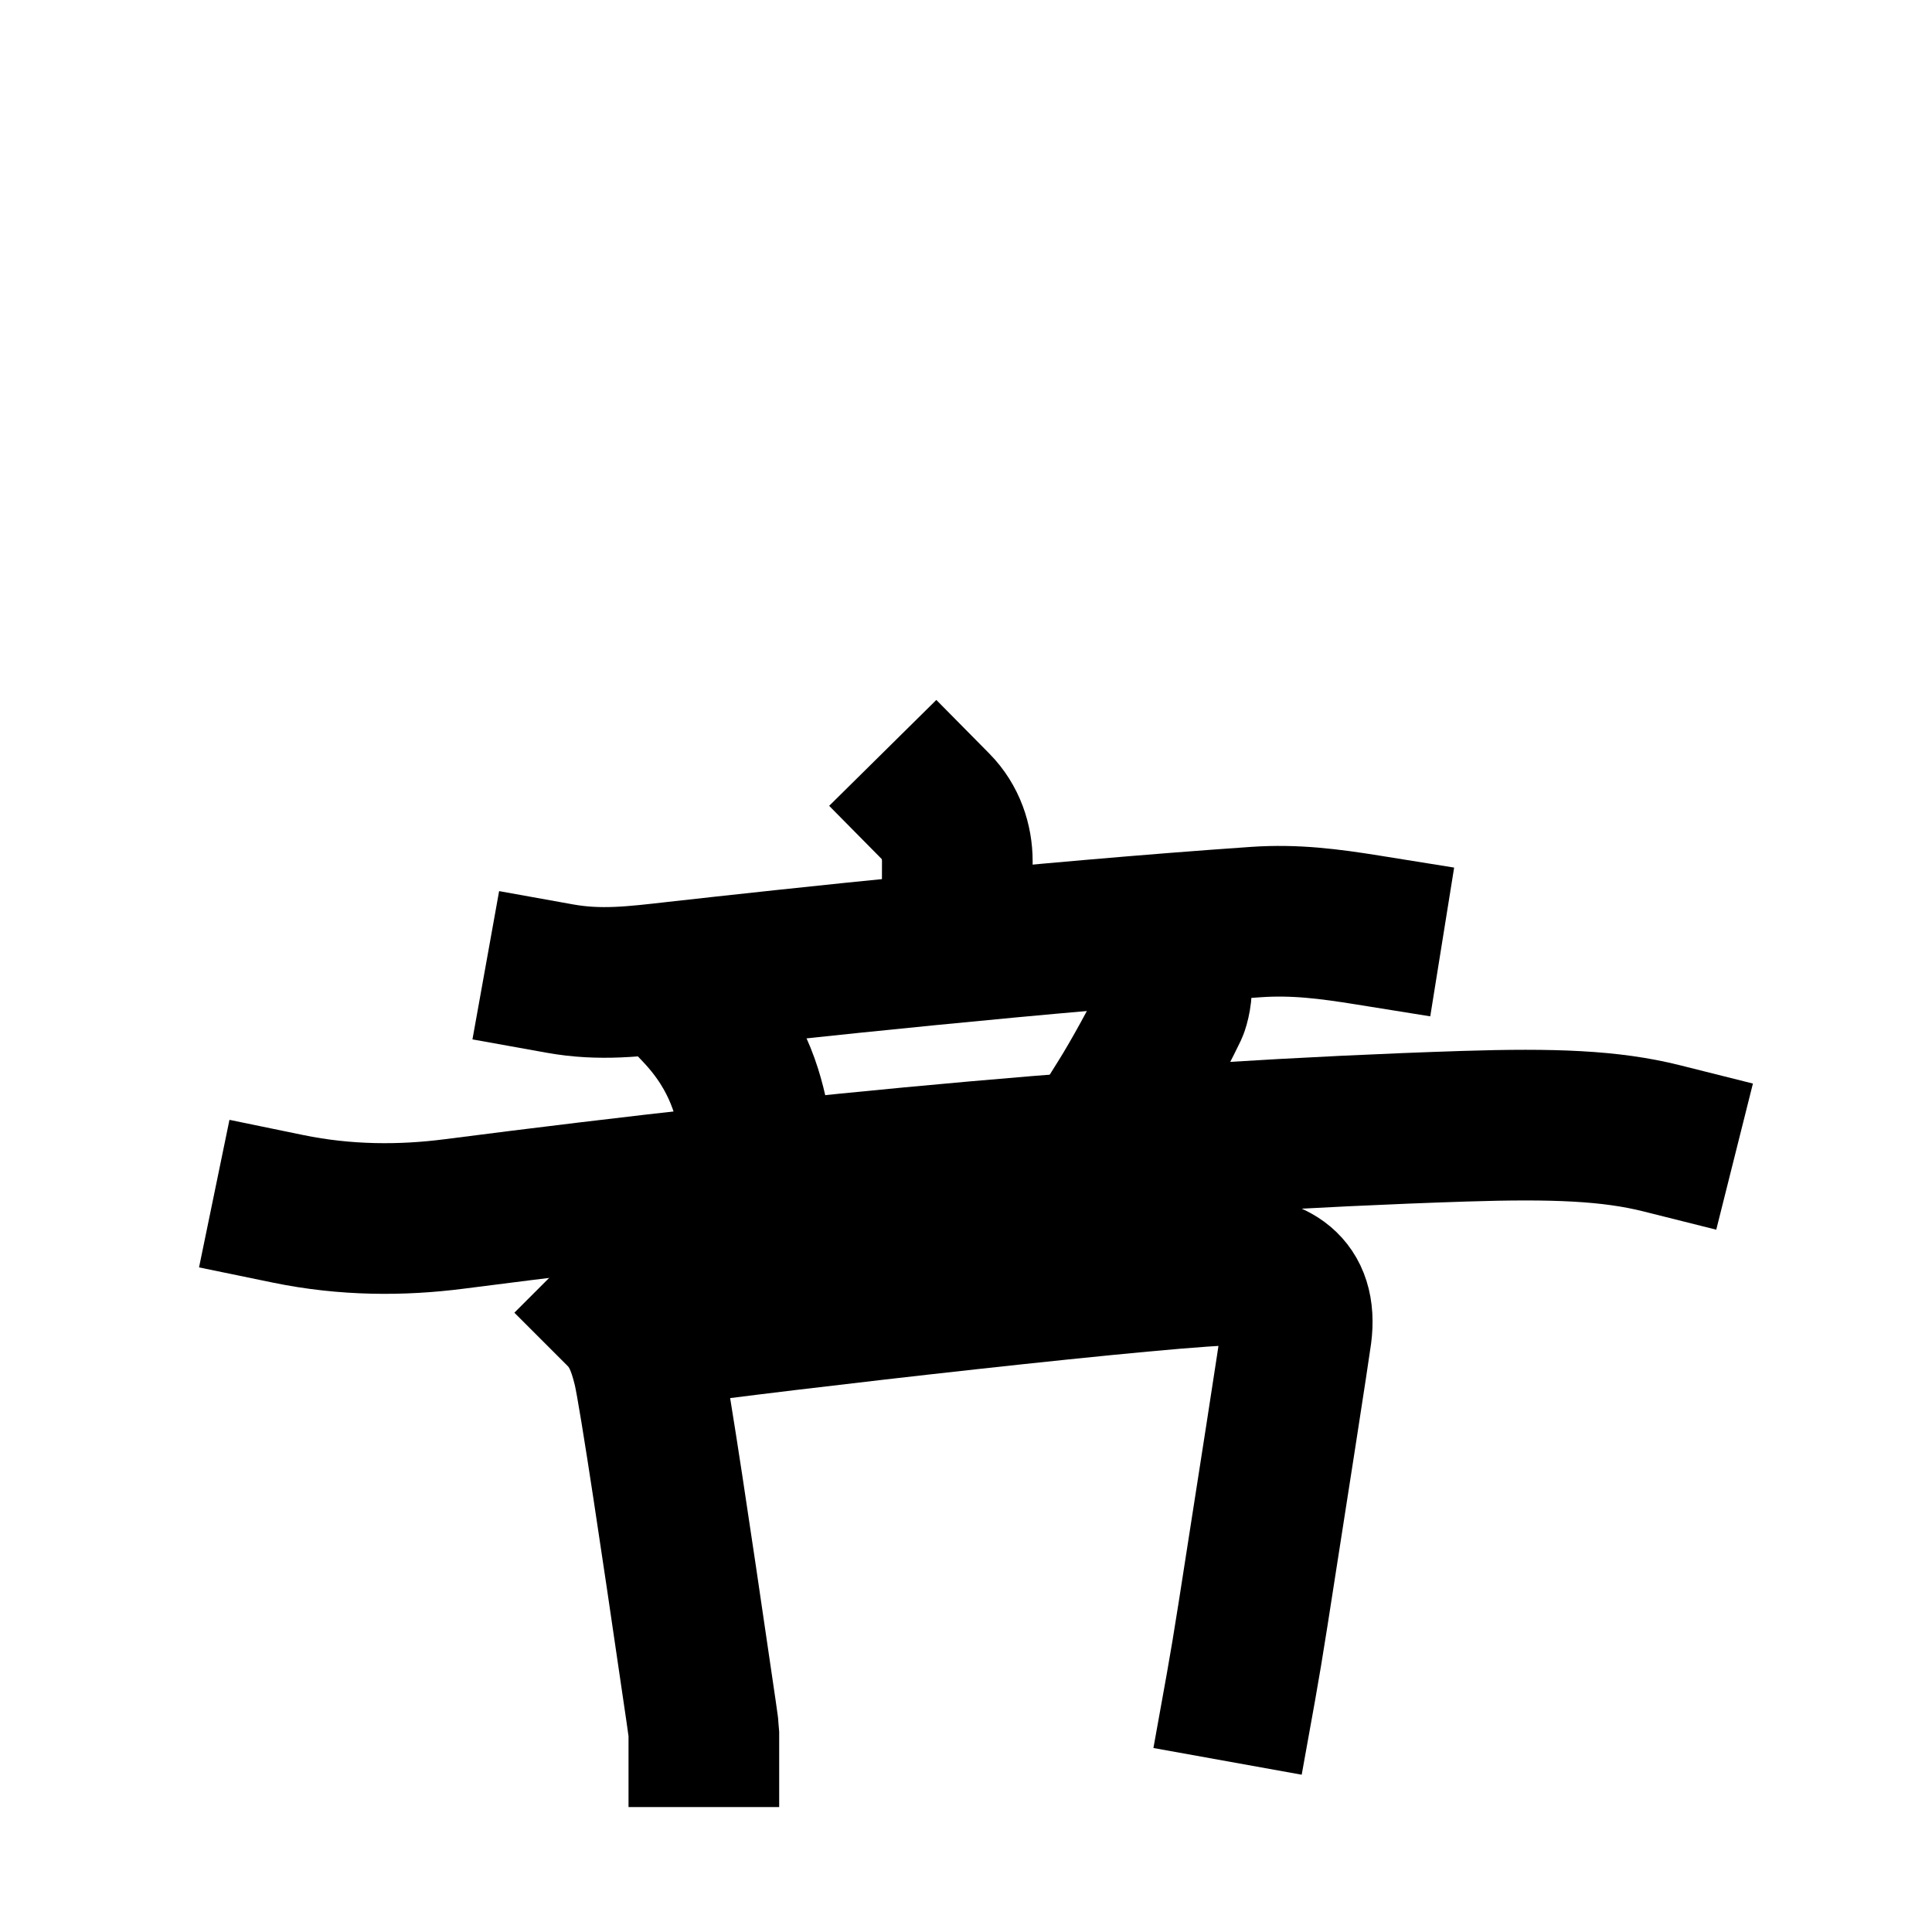
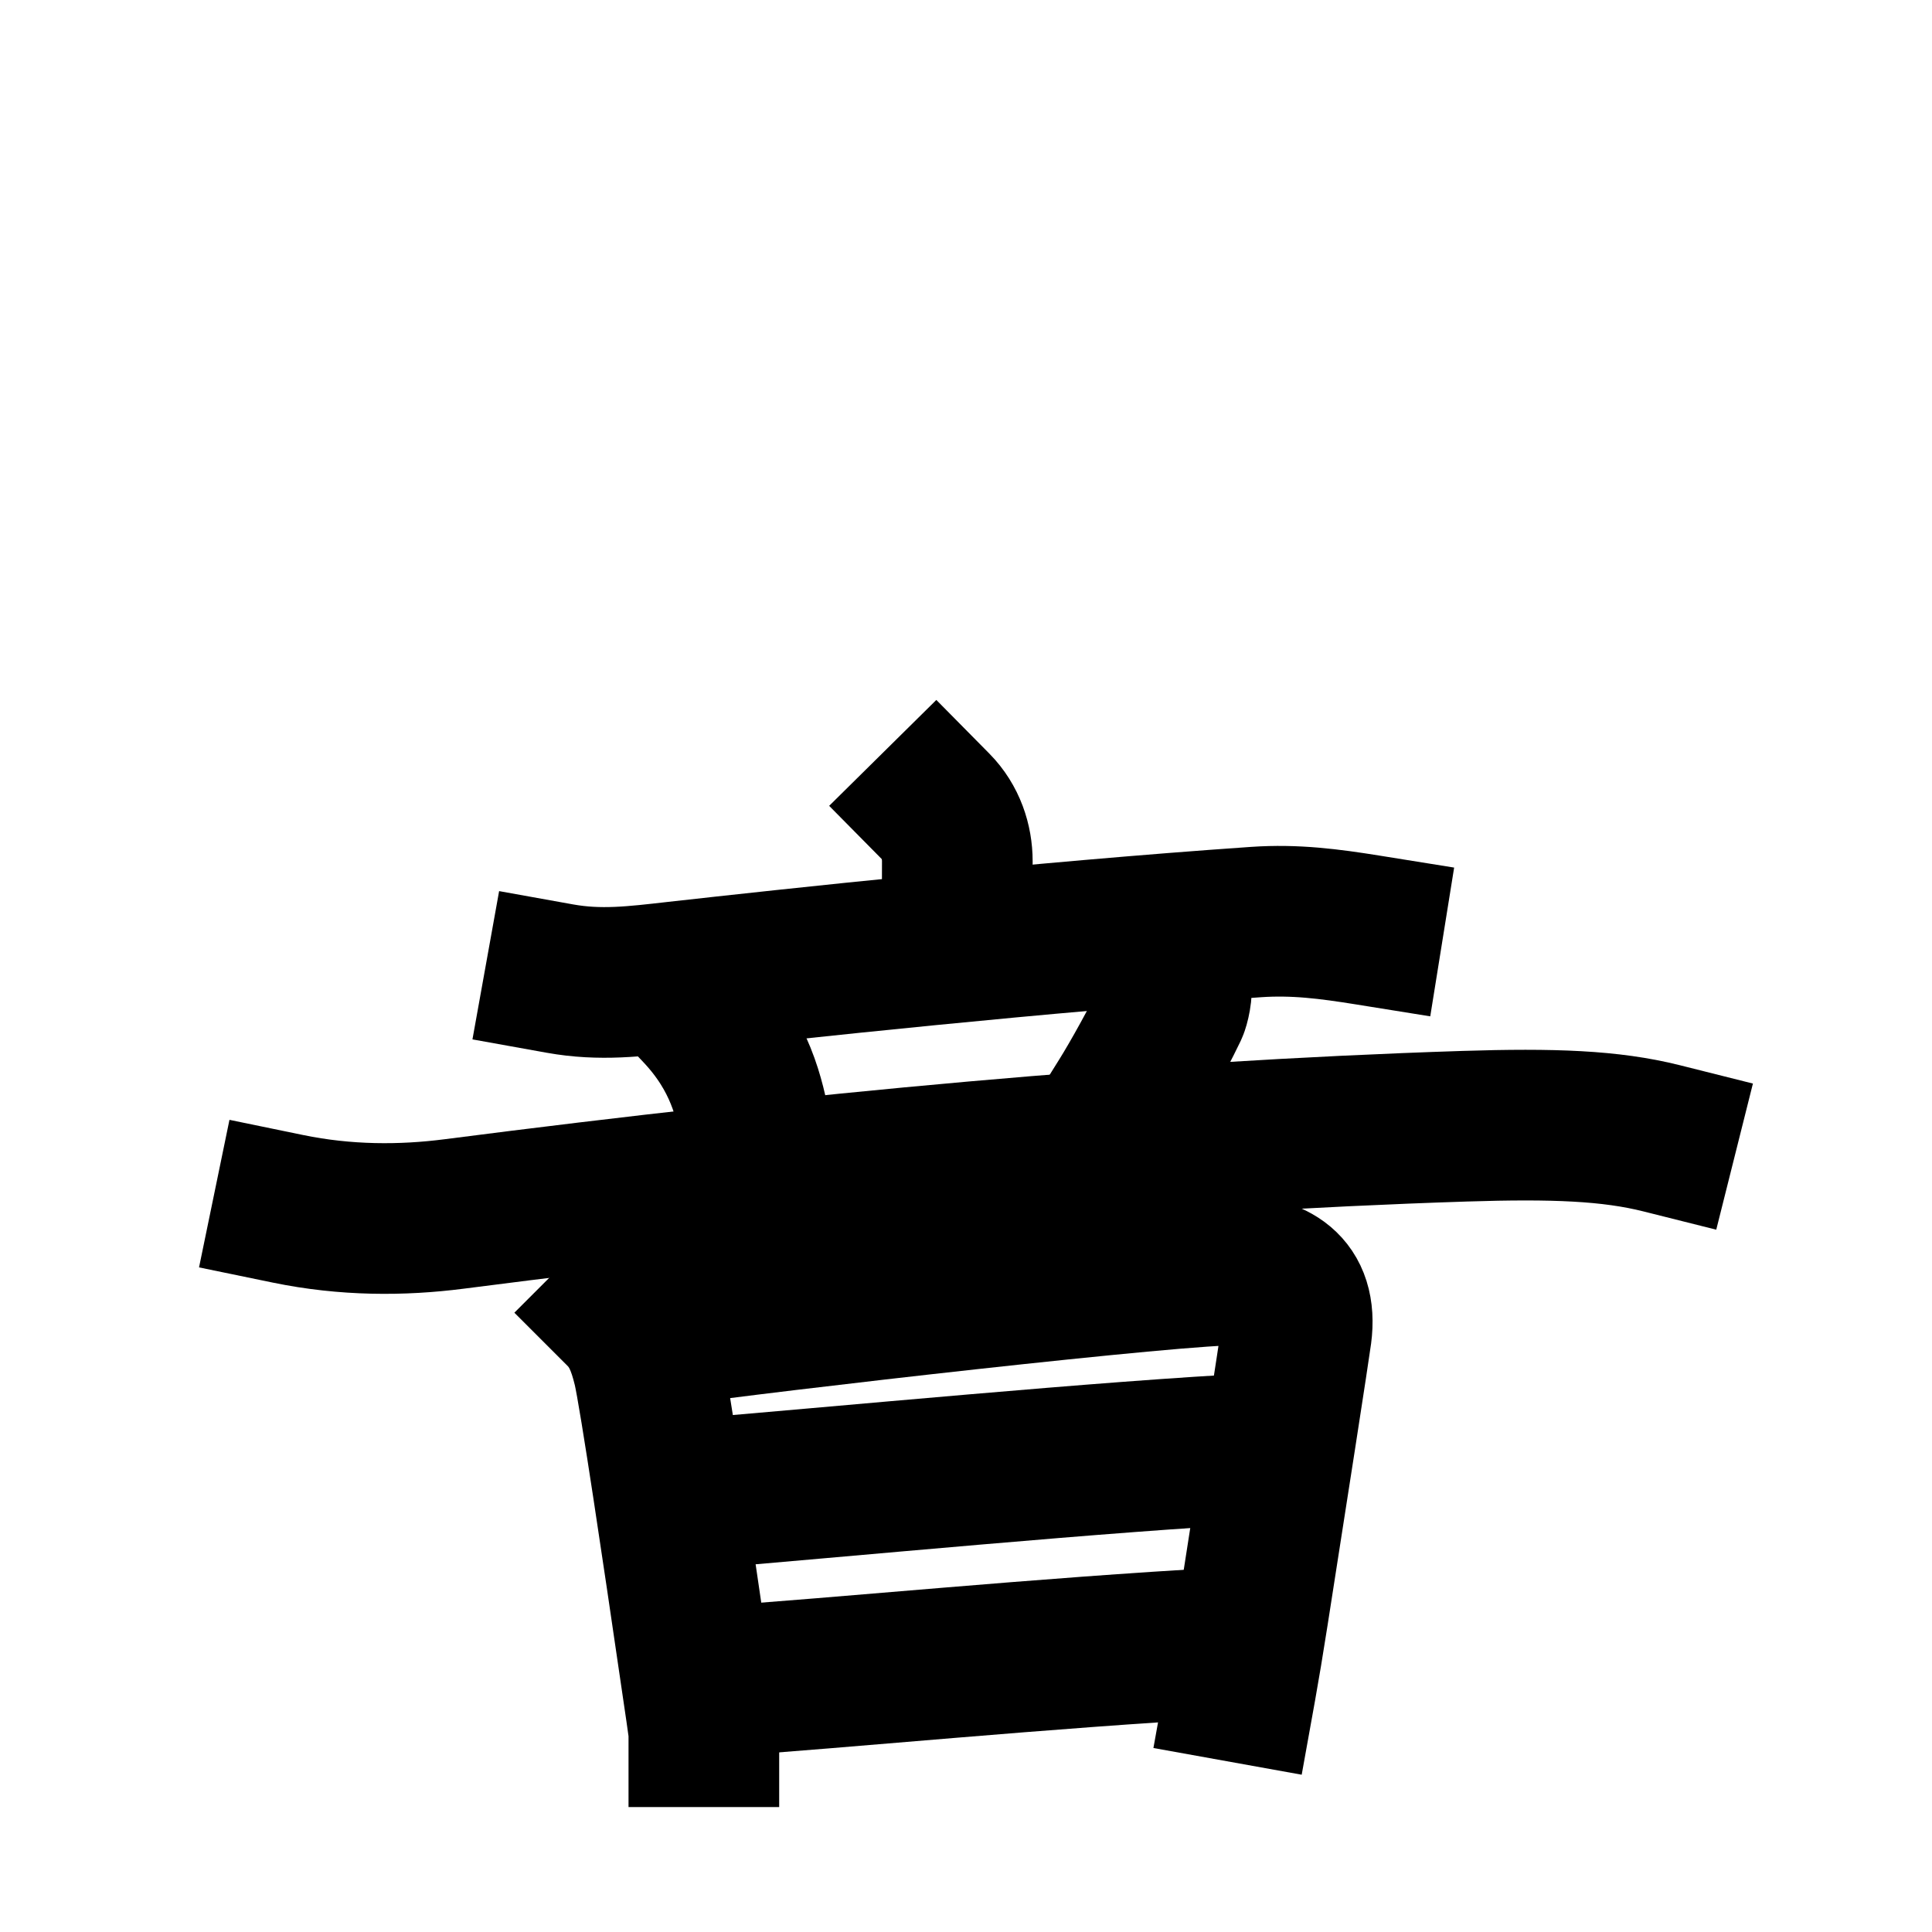
<svg xmlns="http://www.w3.org/2000/svg" class="voyager-component-icon icon" width="109" height="109" viewBox="0 0 109 109">
  <g style="fill:none;stroke:#000000;stroke-width:8.5;stroke-linecap:square;stroke-linejoin:miter;">
    <g>
      <g>
        <g />
      </g>
      <g>
        <g>
          <g>
            <path d="M52.79,45.5c0.85,0.86,1.22,2,1.22,3.09c0,0.91-0.01,3.01-0.01,4.04" />
            <path d="M31.59,55.21c2.28,0.41,4.24,0.16,6.54-0.1c6.42-0.72,20.55-2.25,32.74-3.09c2.19-0.15,4.12,0.1,6.3,0.45" />
          </g>
          <g>
            <path d="M39.38,57c2.42,2.56,2.91,5.02,3.26,6.82" />
            <path d="M66.35,55.4c0.1,0.55-0.1,1.31-0.19,1.5c-0.92,1.91-2.1,4.01-2.78,5.1" />
            <path d="M16.25,68.2c3.25,0.67,6.42,0.67,9.37,0.29c20.25-2.61,39.04-4.37,57-4.95c5-0.16,8.25-0.04,11.12,0.68" />
          </g>
        </g>
        <g>
          <path d="M35.03,74.06c0.83,0.83,1.22,1.81,1.53,3.08c0.36,1.48,1.77,11.04,2.58,16.59c0.34,2.28,0.57,3.88,0.57,3.97" />
          <path d="M37.2,75.12c6.05-0.87,29.84-3.59,32.53-3.46c2.02,0.09,3.77,0.84,3.41,3.6c-0.08,0.64-1.47,9.6-2.44,15.78c-0.25,1.6-0.49,3.04-0.69,4.15" />
+           <path d="M38.73,84.32c8.52-0.7,24.02-2.2,32.34-2.6" />
+           <path d="M40.2,94.88c7.42-0.5,18.67-1.63,29.02-2.2" />
        </g>
      </g>
    </g>
  </g>
</svg>
